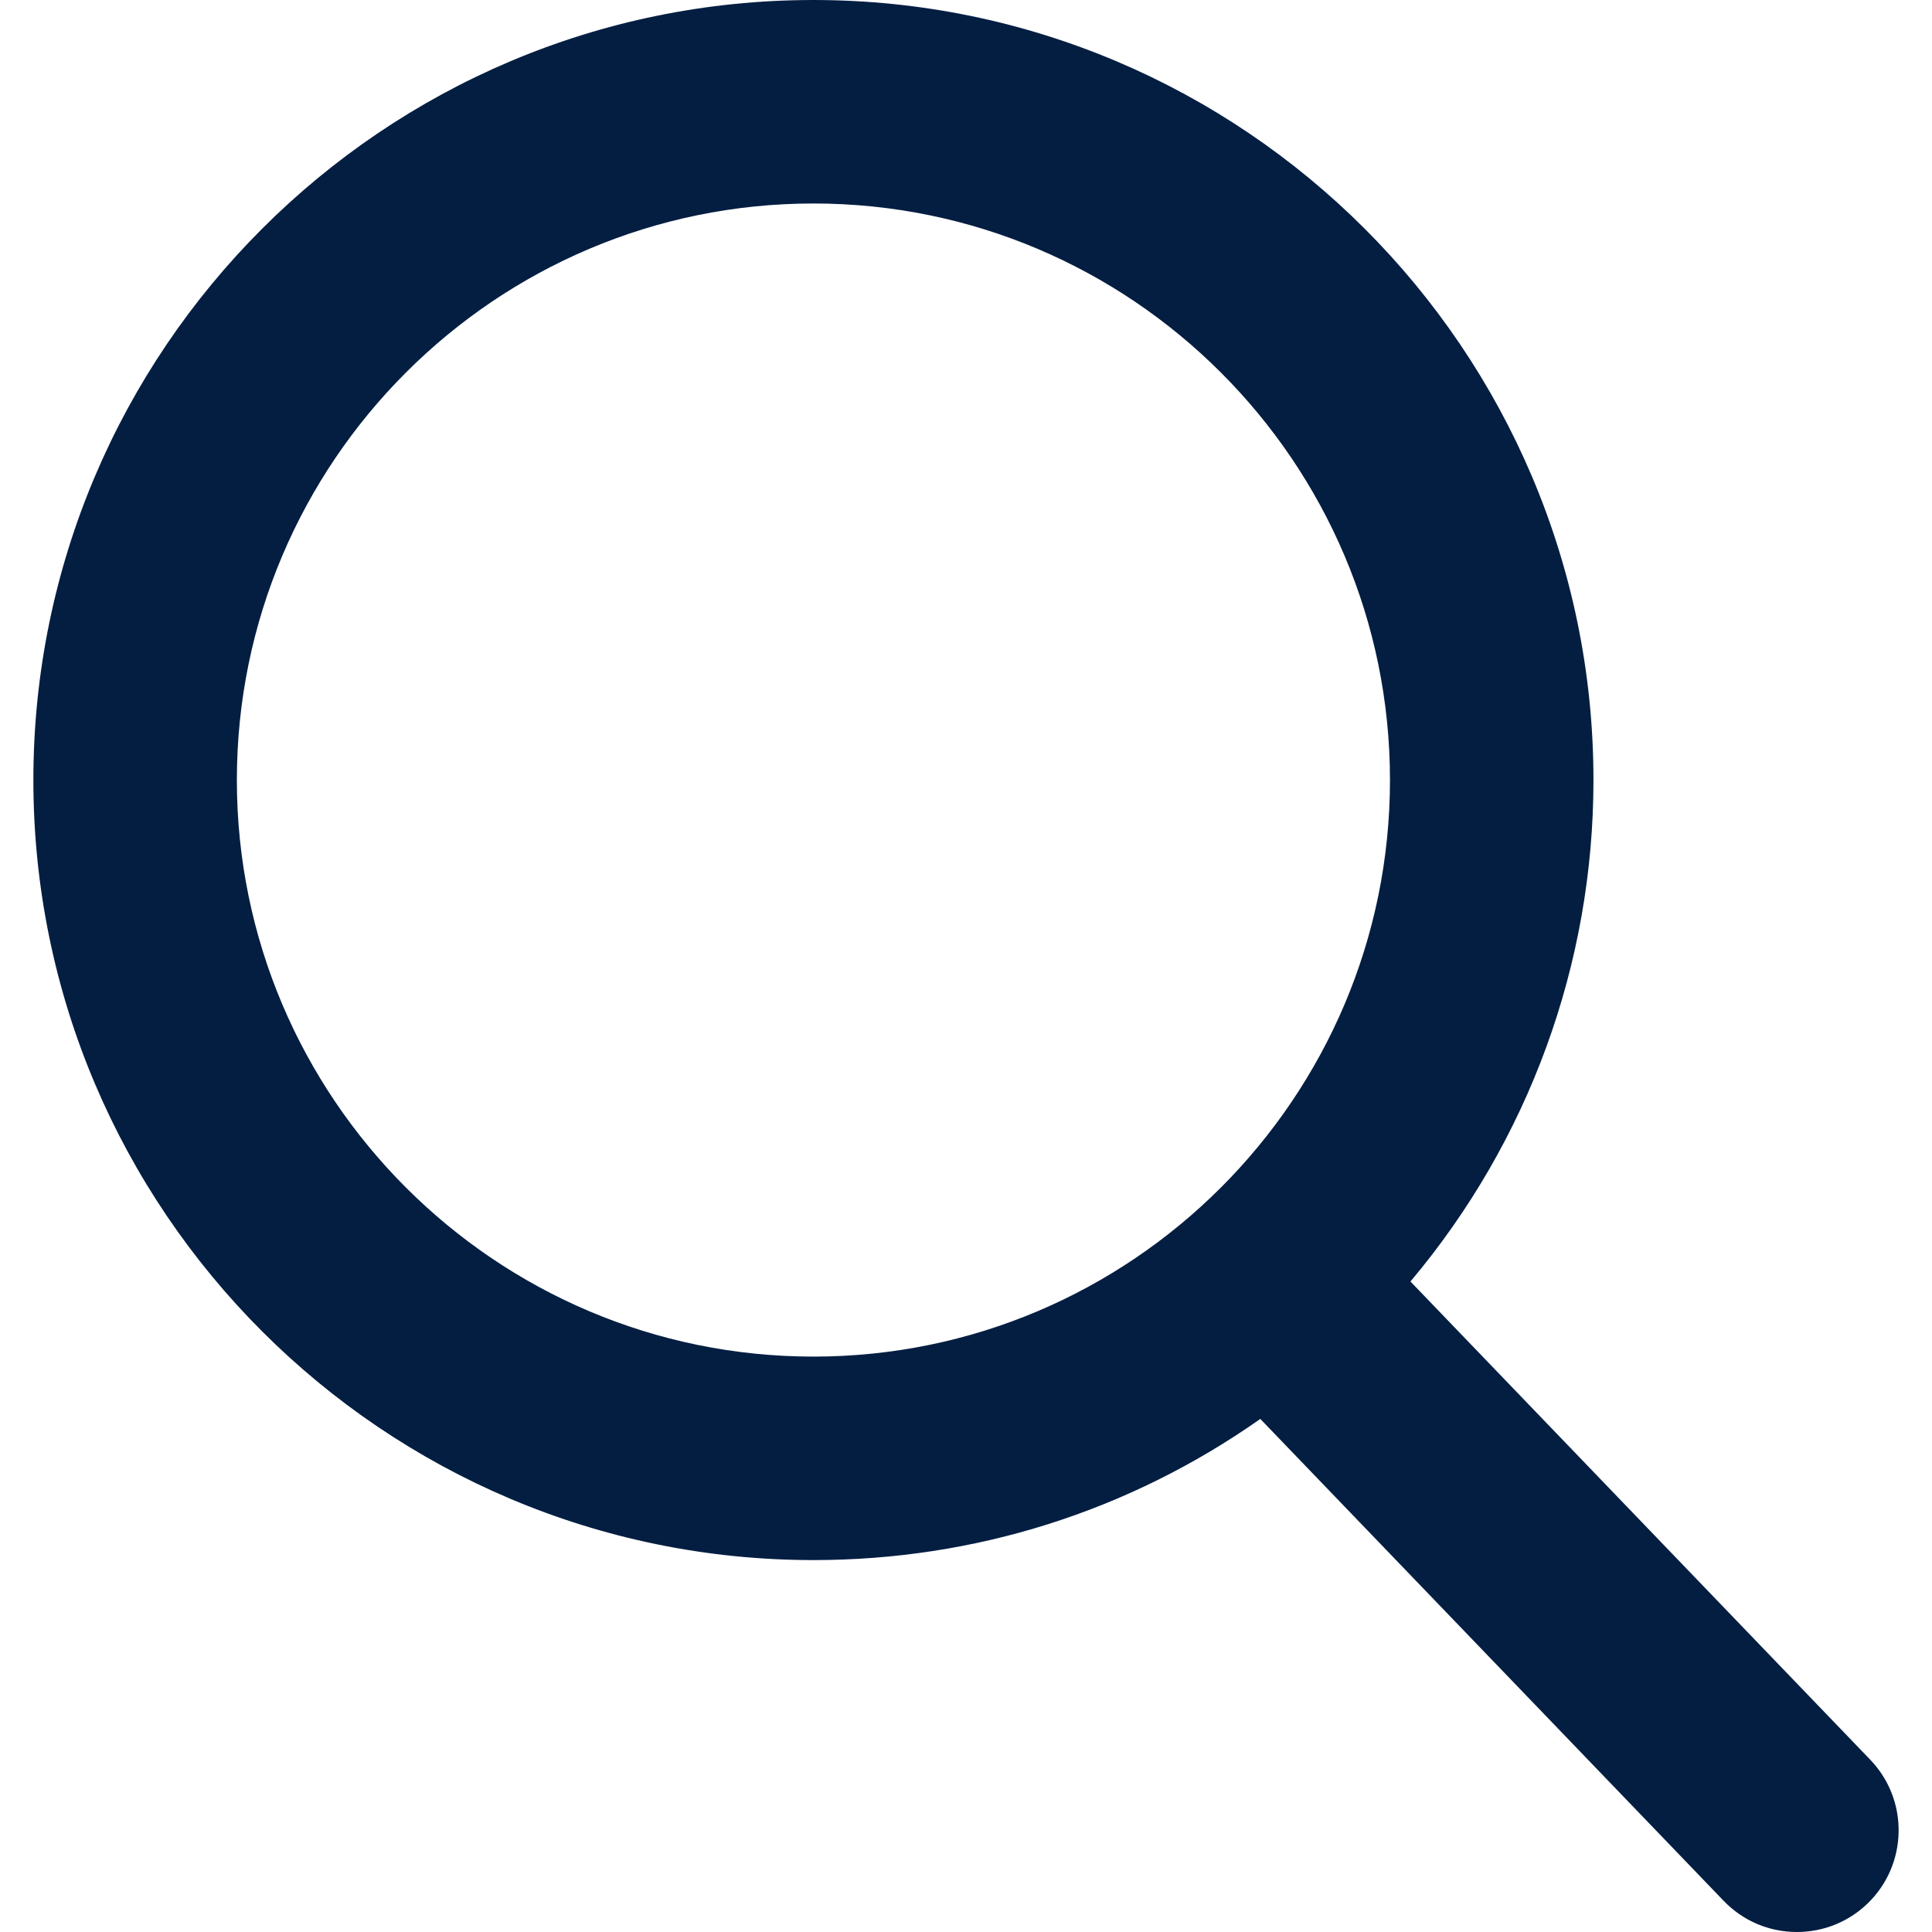
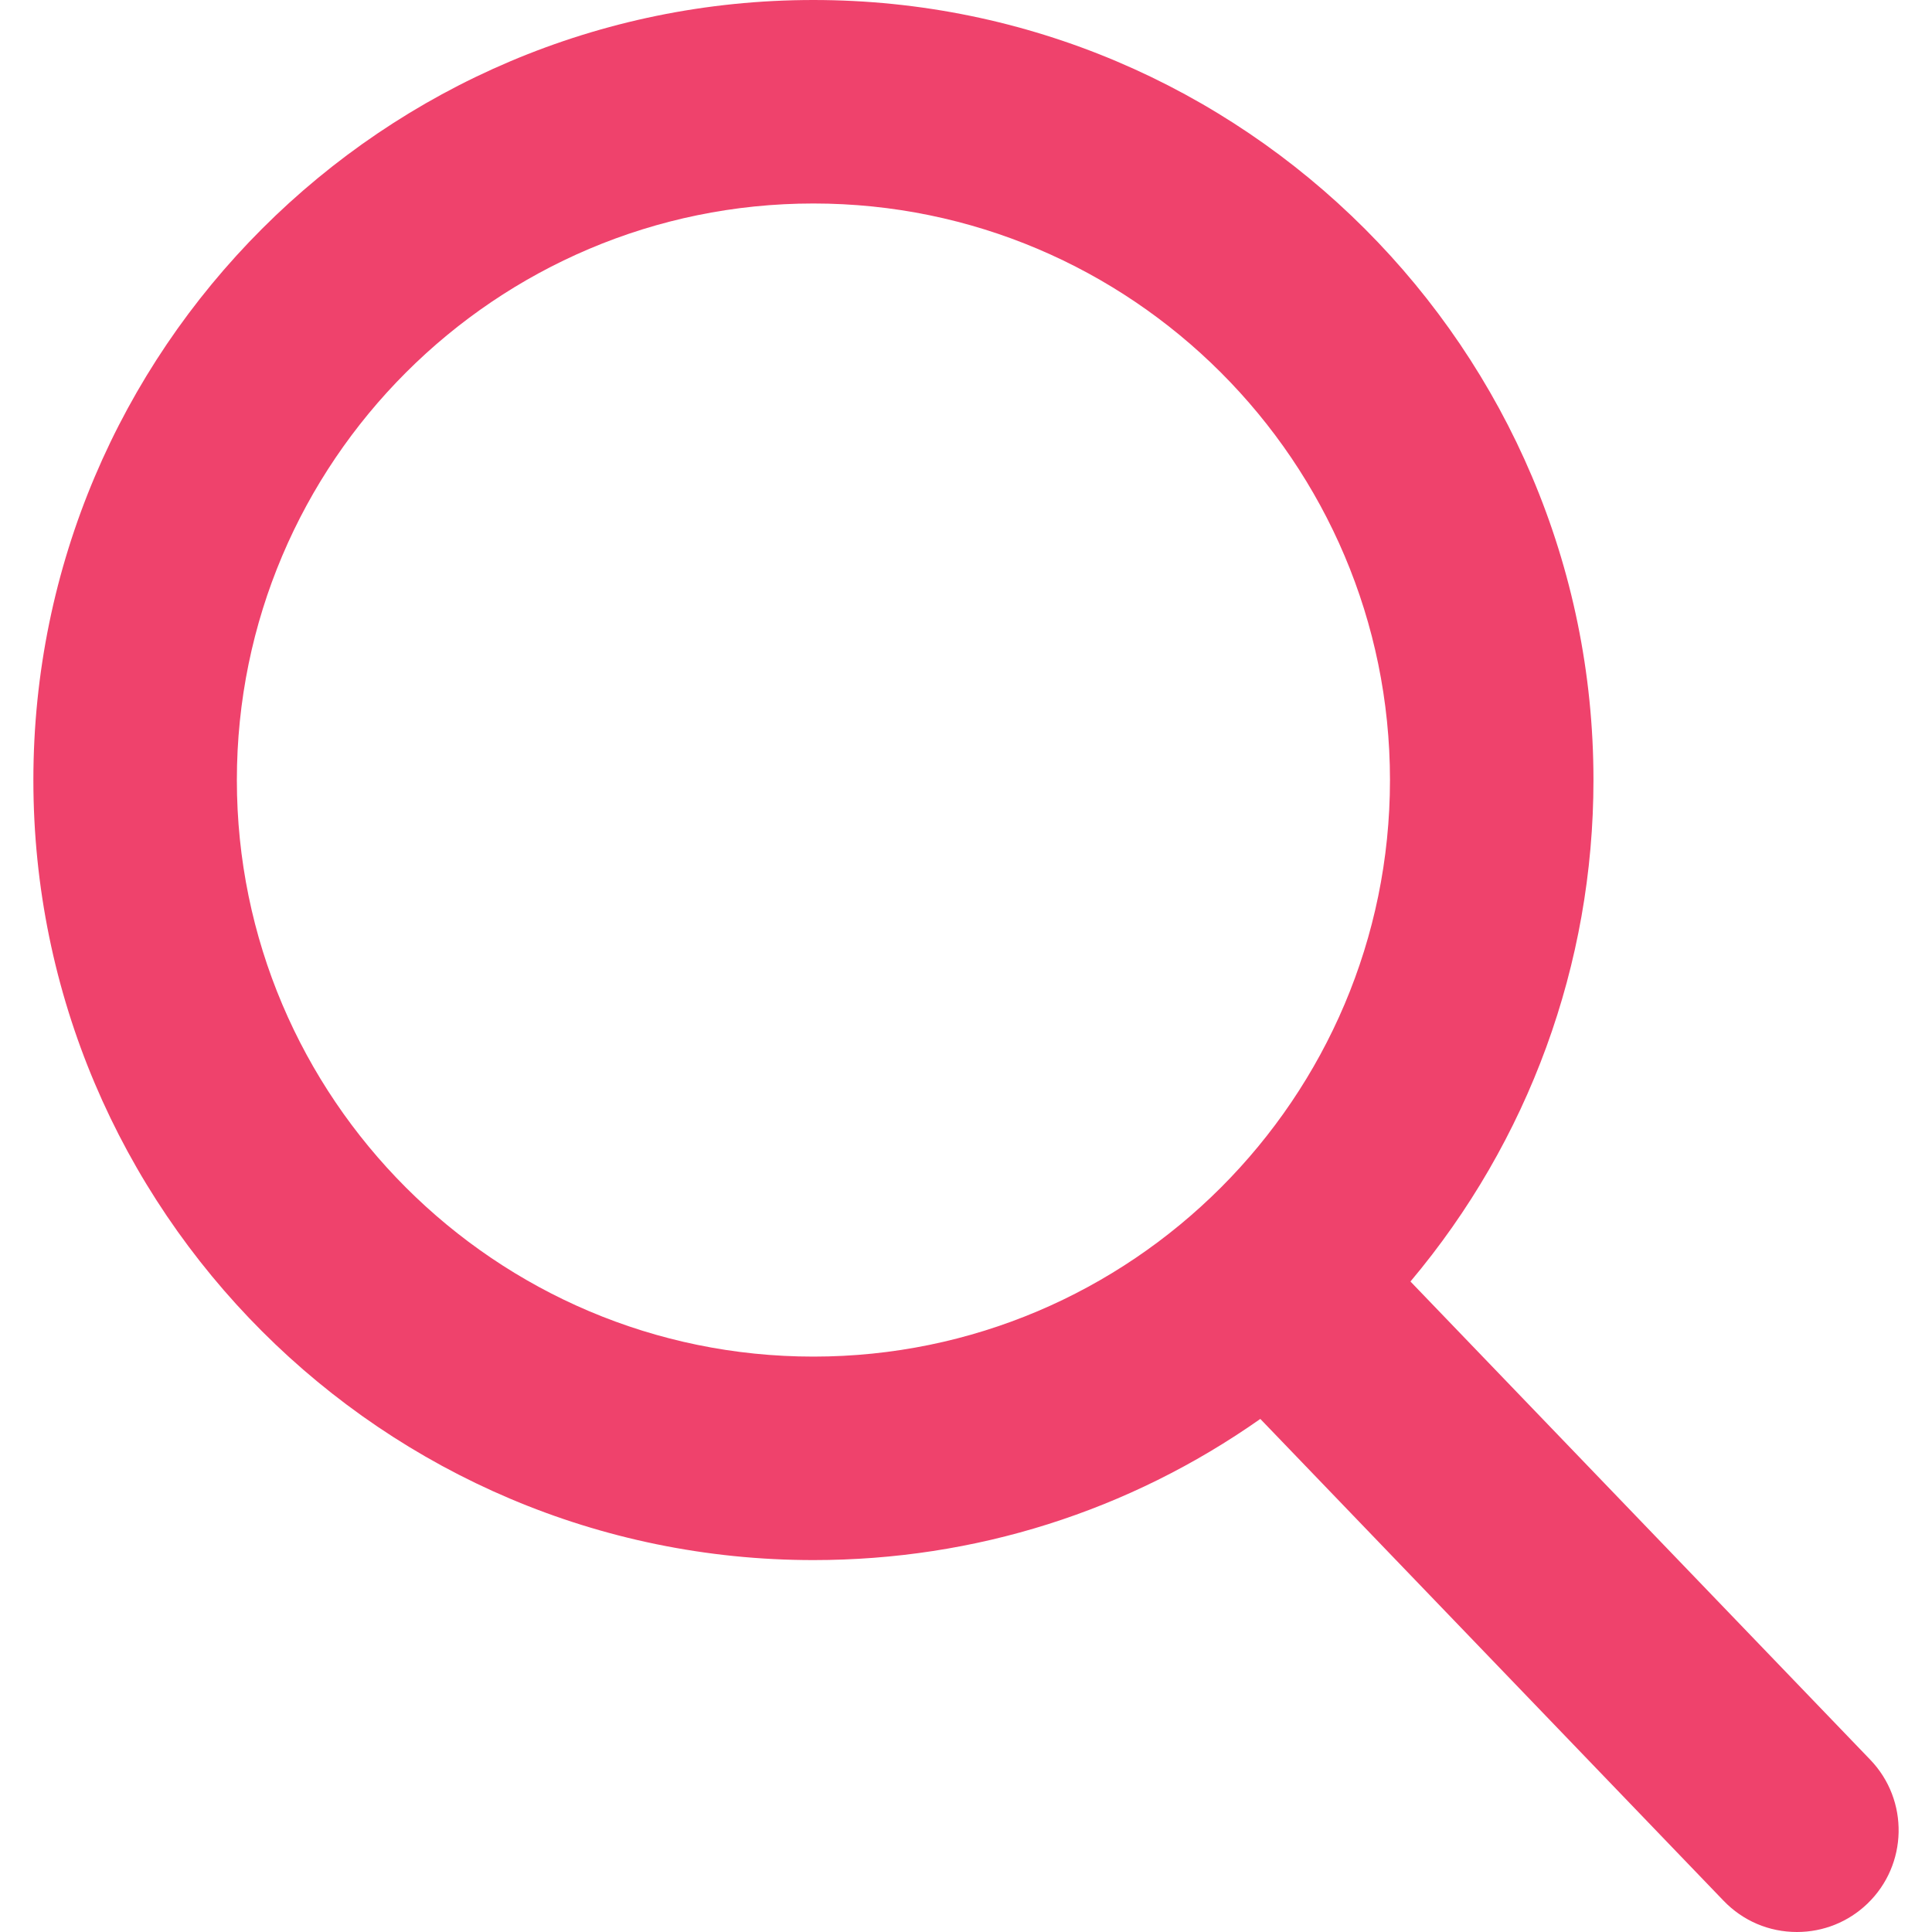
<svg xmlns="http://www.w3.org/2000/svg" version="1.1" id="Capa_1" x="0px" y="0px" viewBox="0 0 56.966 56.966" style="enable-background:new 0 0 56.966 56.966;" xml:space="preserve">
  <g>
-     <path d="M55.146,51.887L41.588,37.786c3.486-4.144,5.396-9.358,5.396-14.786c0-12.682-10.318-23-23-23s-23,10.318-23,23  s10.318,23,23,23c4.761,0,9.298-1.436,13.177-4.162l13.661,14.208c0.571,0.593,1.339,0.92,2.162,0.92  c0.779,0,1.518-0.297,2.079-0.837C56.255,54.982,56.293,53.08,55.146,51.887z M23.984,6c9.374,0,17,7.626,17,17s-7.626,17-17,17  s-17-7.626-17-17S14.61,6,23.984,6z" data-original="#000000" class="active-path" data-old_color="#041e42" fill="#041e42" />
+     <path d="M55.146,51.887L41.588,37.786c3.486-4.144,5.396-9.358,5.396-14.786c0-12.682-10.318-23-23-23s-23,10.318-23,23  s10.318,23,23,23c4.761,0,9.298-1.436,13.177-4.162l13.661,14.208c0.571,0.593,1.339,0.92,2.162,0.92  c0.779,0,1.518-0.297,2.079-0.837C56.255,54.982,56.293,53.08,55.146,51.887z M23.984,6c9.374,0,17,7.626,17,17s-7.626,17-17,17  s-17-7.626-17-17S14.61,6,23.984,6z" data-original="#000000" class="active-path" data-old_color="#041e42" fill="#ef426c" />
  </g>
</svg>
